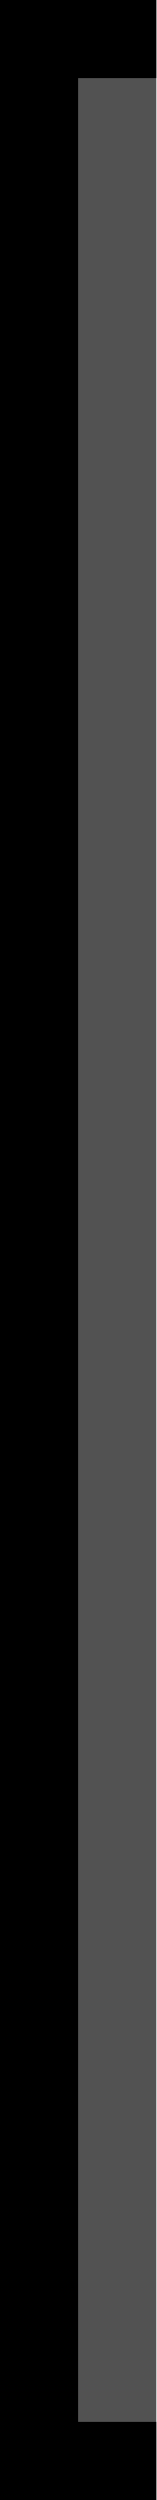
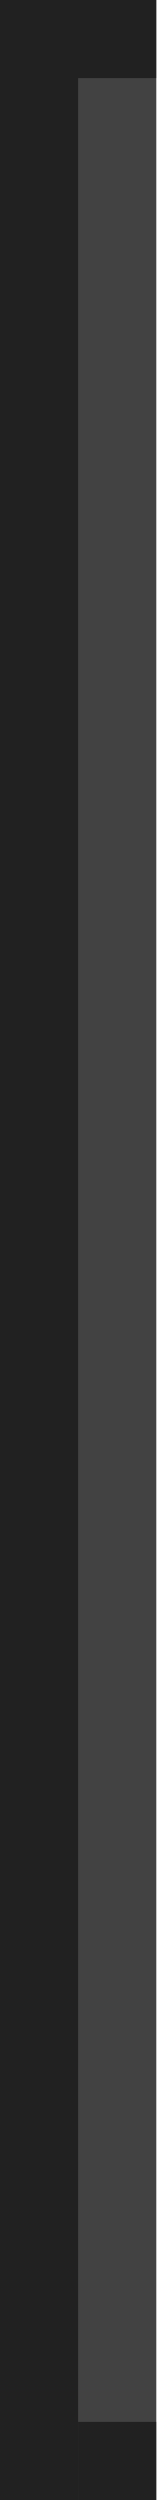
<svg xmlns="http://www.w3.org/2000/svg" id="svg6" version="1.1" viewBox="0 0 2 32" height="32" width="2">
  <defs id="defs10" />
-   <rect fill="#E0E0E0" style="fill:#525252;fill-opacity:1" id="rect2" height="32" width="2" />
-   <rect style="fill:#000000;fill-opacity:1;stroke-width:1" y="0" x="0" id="rect4" height="1" width="2" />
-   <rect style="fill:#000000;fill-opacity:1;stroke-width:4" y="0" x="0" id="rect4-8" height="32" width="1" />
-   <rect width="2" height="1" id="rect4-7" x="0" y="31" style="fill:#000000;fill-opacity:1;stroke-width:1" />
+   <rect fill="#E0E0E0" style="fill:#424242;fill-opacity:1" id="rect2" height="32" width="2" />
+   <path id="rect4-6" style="opacity:0.5;fill:#000000;fill-opacity:1;stroke-width:1" d="M 2,1.5000001e-7 V 1 H 1 V 32 H 0 V 1 1.5e-7 h 1 z" />
+   <rect width="1" height="1" fill="#FFFFFF" fill-opacity="0.4" id="rect166-3" style="opacity:0.5;fill:#000000;fill-opacity:1;stroke-width:0.177" x="1" y="31" />
</svg>
